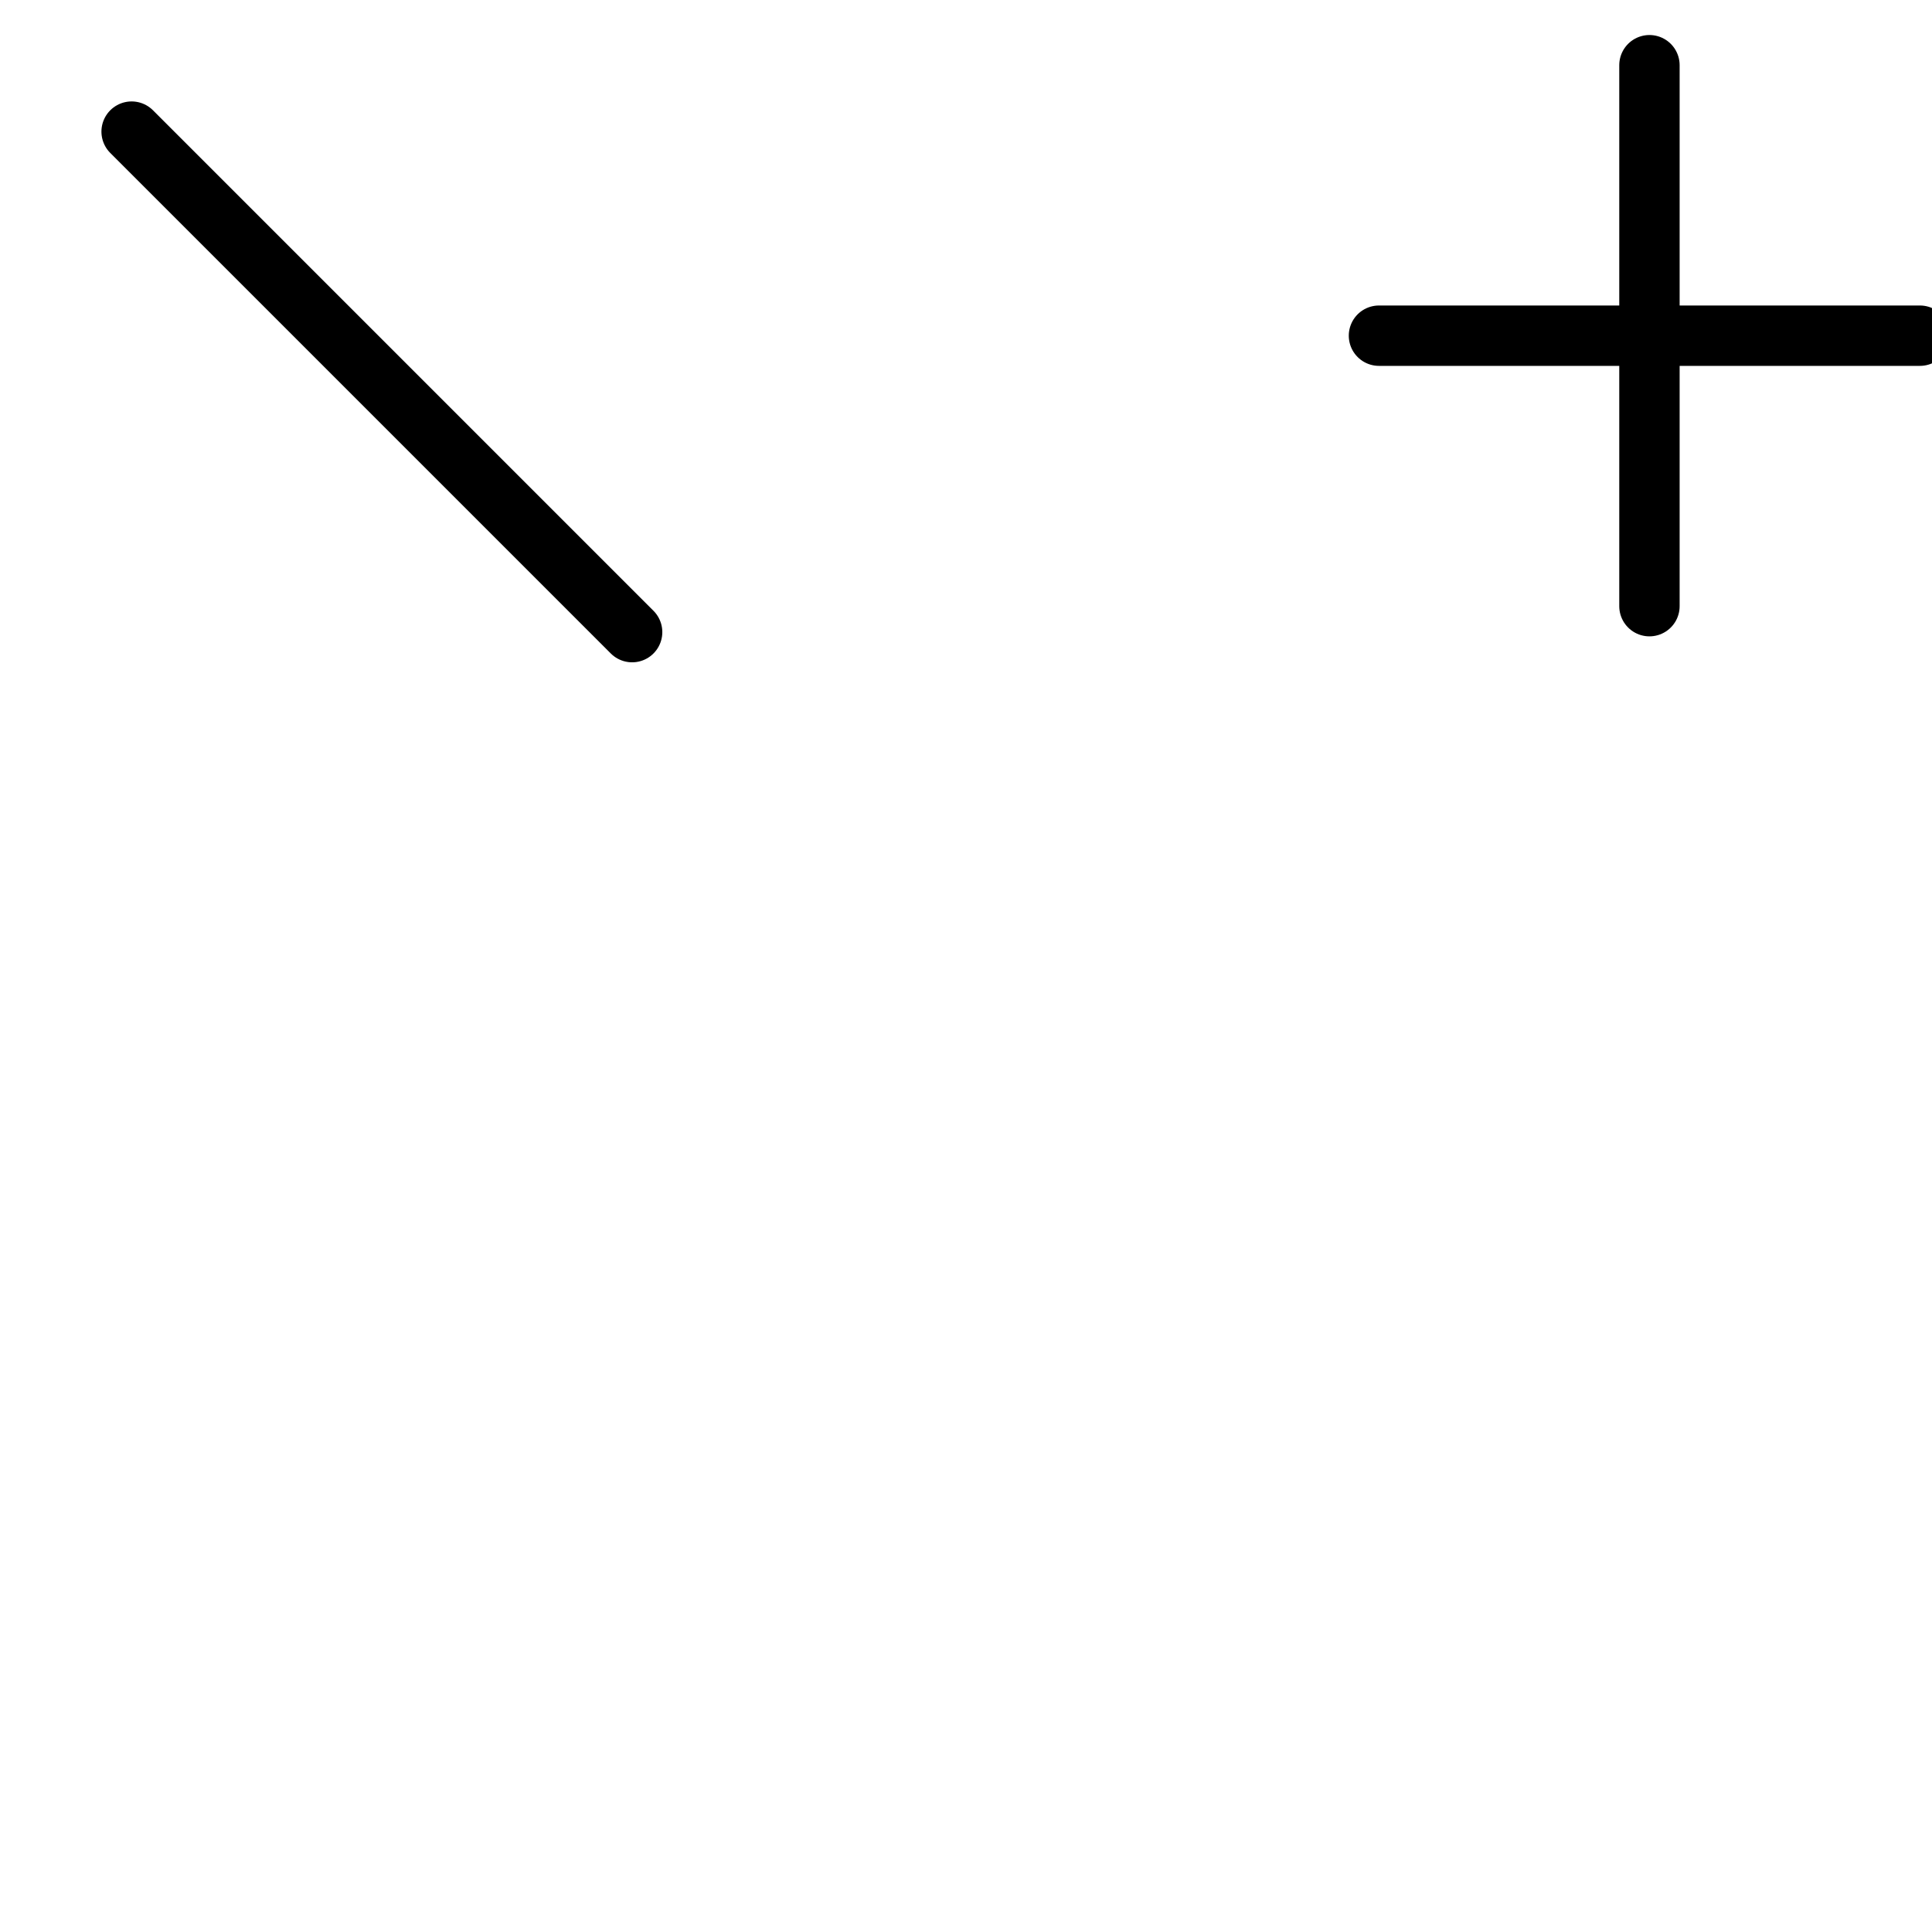
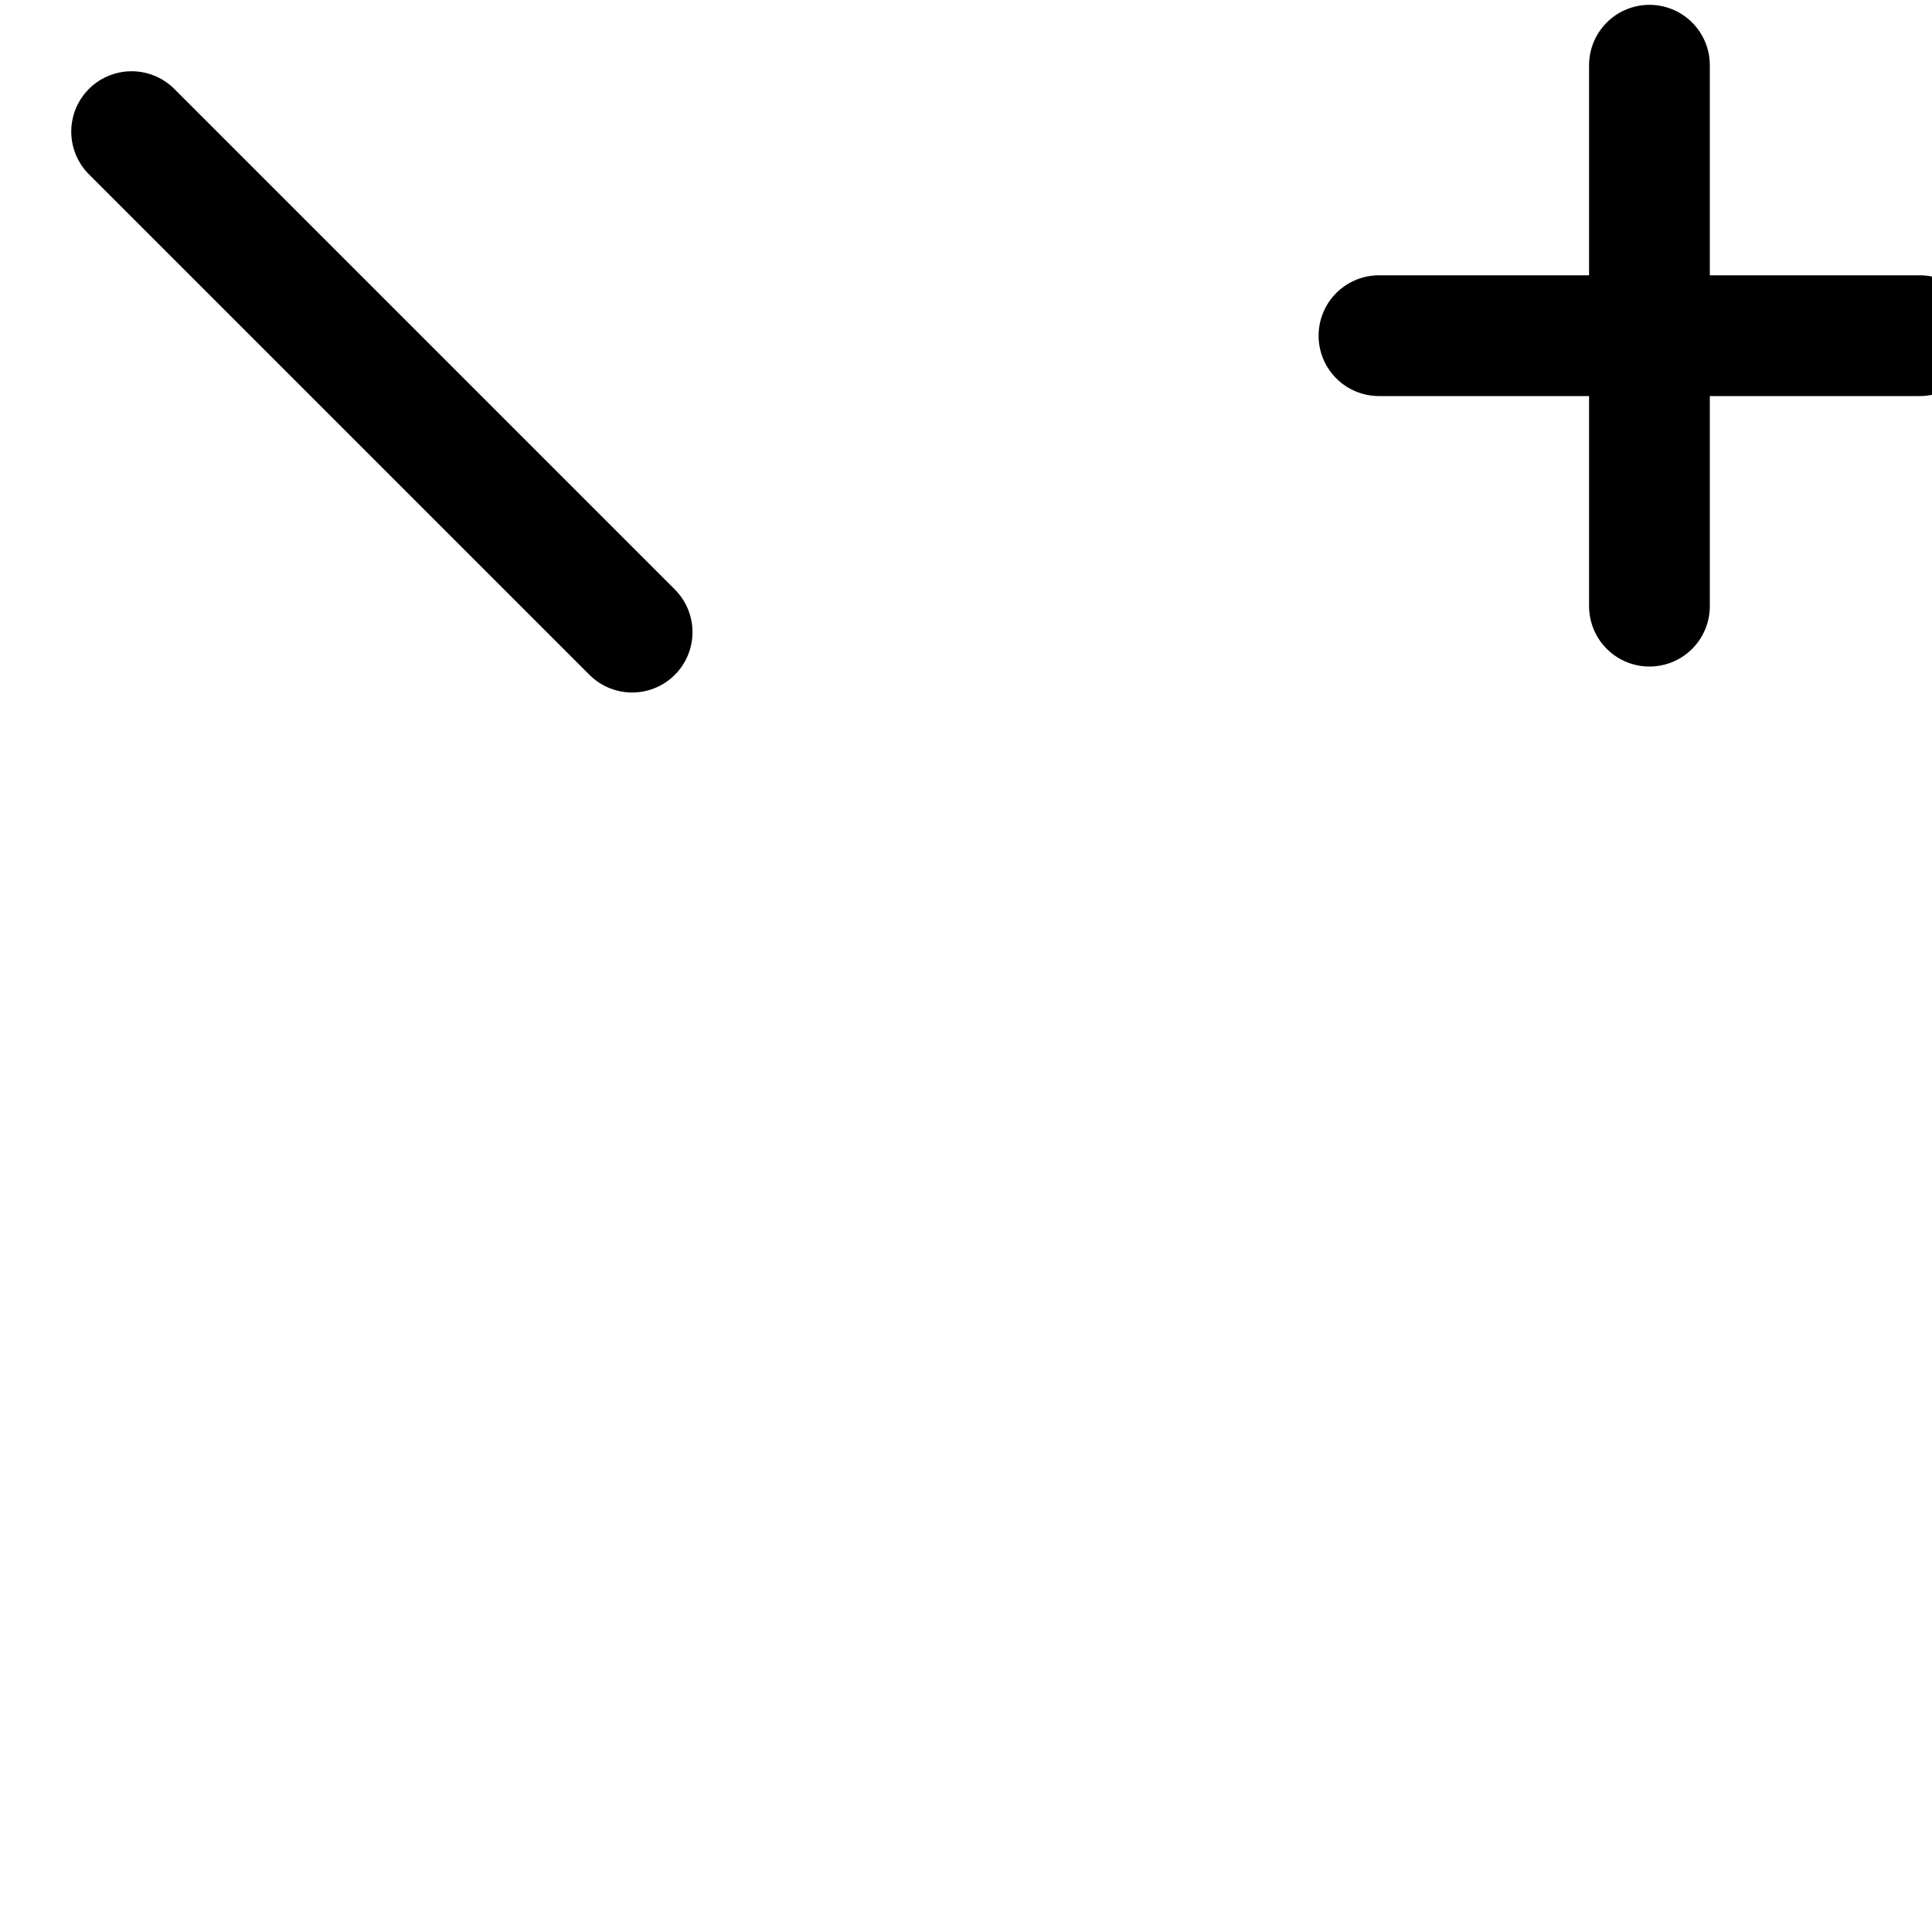
<svg xmlns="http://www.w3.org/2000/svg" viewBox="0 0 32 32" fill="currentColor">
  <path d="M8.09,16.78L5.96,17.48L1.72,2.64L2.18,2.18L2.64,1.72L17.48,5.96L16.78,8.09C16.01,10.39,16.61,12.92,18.32,14.64L19,15.31L15.31,19L14.64,18.32C12.92,16.61,10.39,16.01,8.09,16.78ZM1.72,2.64L5.96,17.48L8.09,16.78C10.39,16.01,12.92,16.61,14.64,18.32L15.31,19L19,15.31L18.32,14.64C16.61,12.92,16.01,10.39,16.78,8.09L17.48,5.96L2.64,1.72L2.18,2.18Z" />
-   <path d="M27.32,1.08L27.32,10.04" fill="none" stroke="currentColor" stroke-width="1" stroke-linecap="round" stroke-linejoin="round" />
-   <path d="M22.84,5.56L31.8,5.56" fill="none" stroke="currentColor" stroke-width="1" stroke-linecap="round" stroke-linejoin="round" />
-   <path d="M10.47,10.47L2.18,2.18" fill="none" stroke="currentColor" stroke-width="1" stroke-linecap="round" stroke-linejoin="round" />
+   <path d="M27.32,1.08L27.32,10.04" fill="none" stroke="currentColor" stroke-width="2" stroke-linecap="round" stroke-linejoin="round" />
+   <path d="M22.84,5.56L31.8,5.56" fill="none" stroke="currentColor" stroke-width="2" stroke-linecap="round" stroke-linejoin="round" />
+   <path d="M10.47,10.47L2.18,2.18" fill="none" stroke="currentColor" stroke-width="2" stroke-linecap="round" stroke-linejoin="round" />
</svg>
